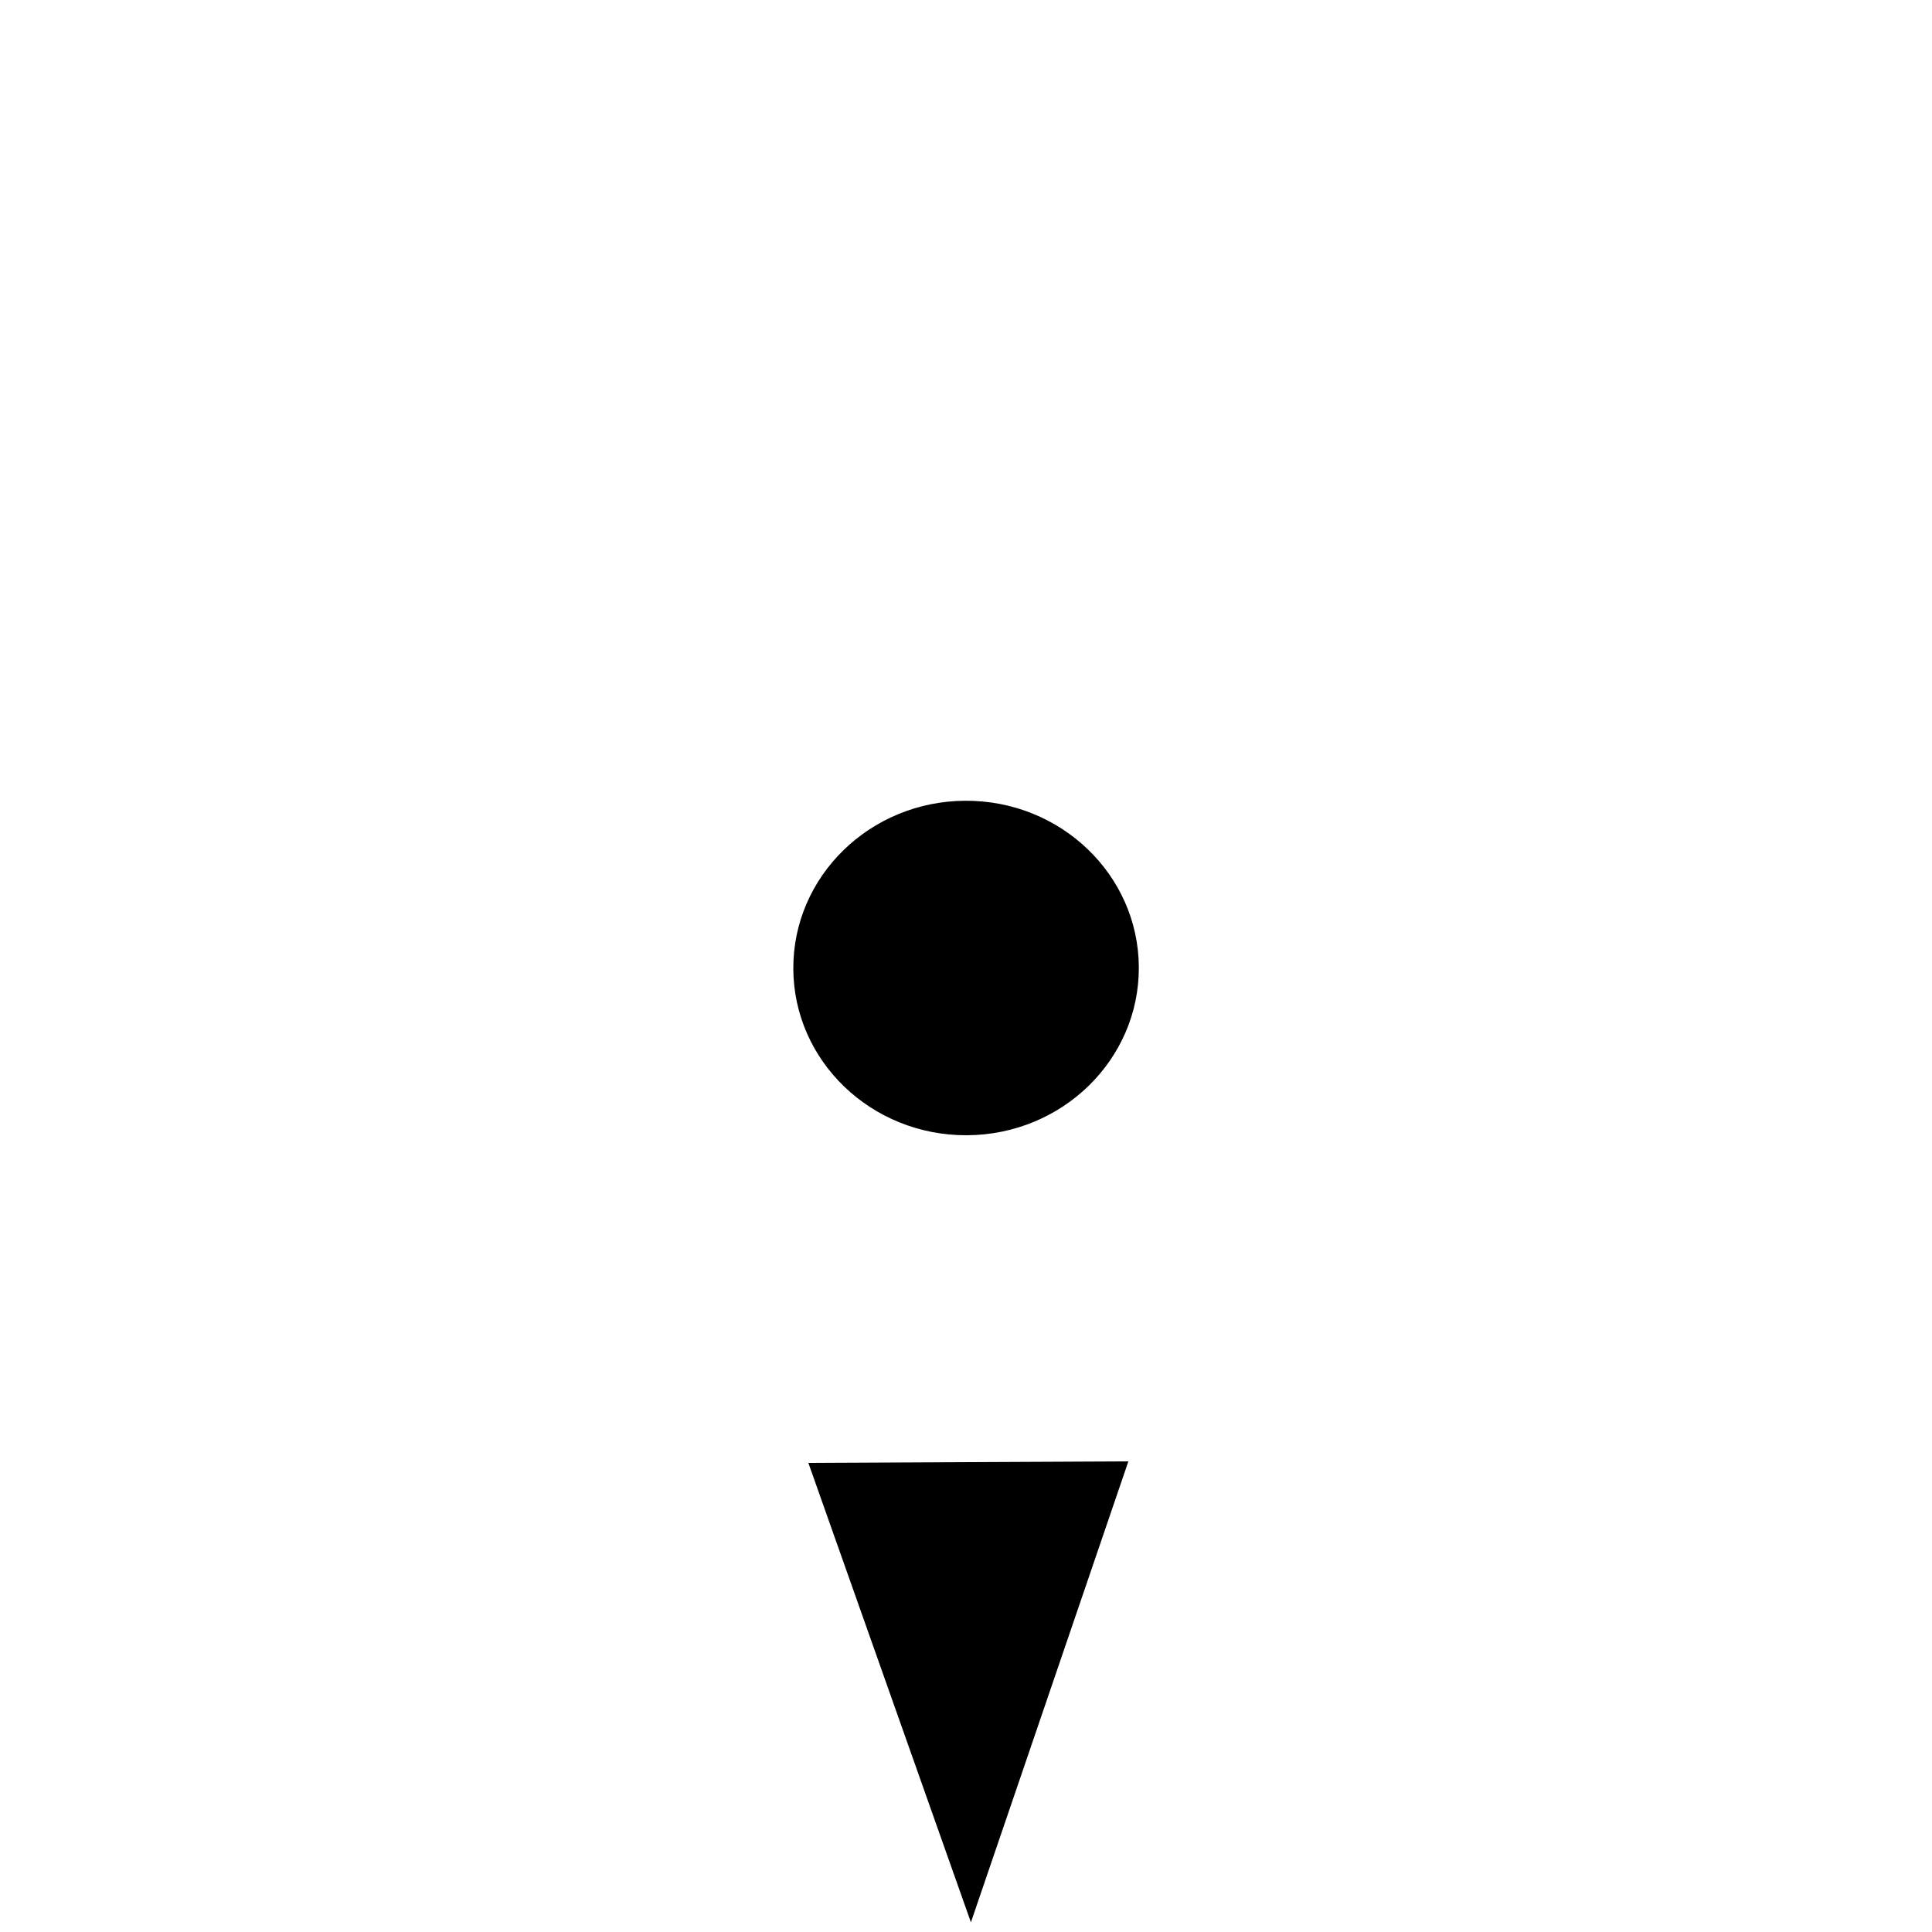
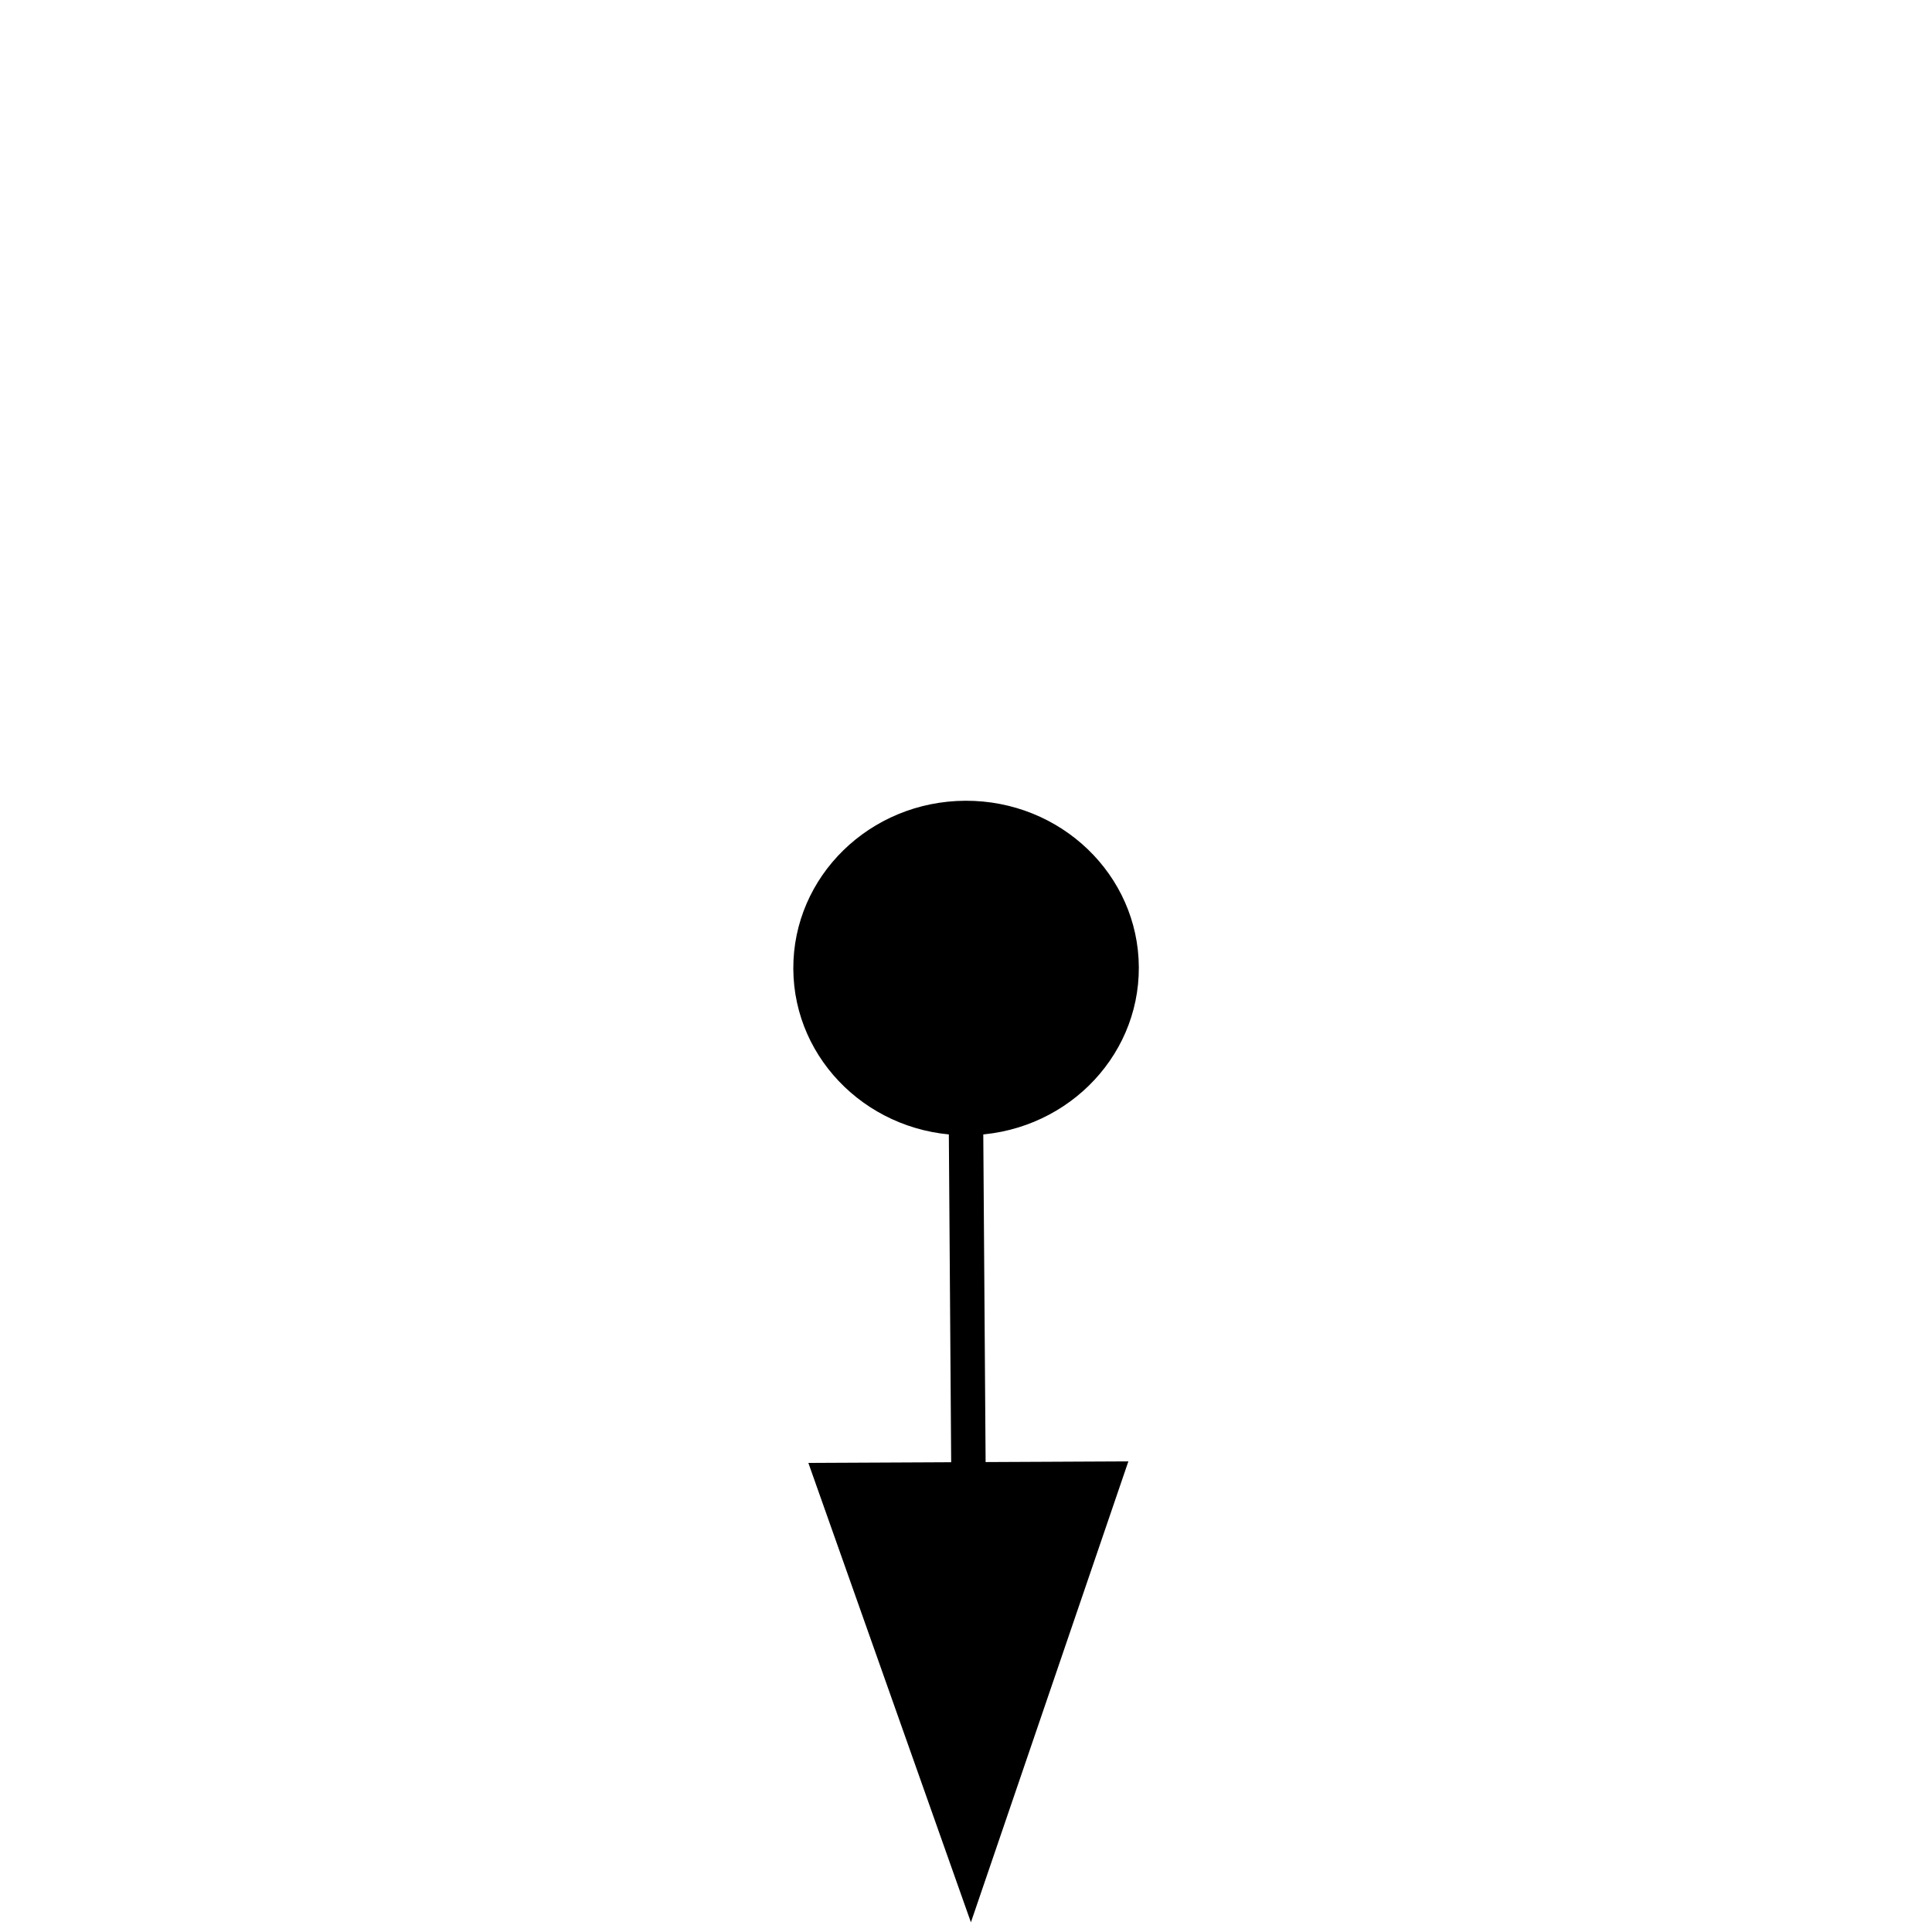
<svg xmlns="http://www.w3.org/2000/svg" width="136.0" height="136.0" version="1.1" id="svg10" viewBox="-18.68 -55.39 136.0 136.0">
  <defs id="defs14" />
  <g id="g8">
    <path stroke="none" fill="param(fill)" fill-opacity="param(fill-opacity) 1" d="M61.486 12.696c.03 6.501-5.39 11.797-12.106 11.828-6.717.03-12.186-5.215-12.216-11.716-.03-6.504 5.39-11.799 12.107-11.83 6.716-.032 12.185 5.215 12.215 11.718z" id="path2" />
-     <path stroke-miterlimit="8" d="m 49.324,24.394 0.167,23.495" id="path4" stroke="param(fill)" stroke-opacity="param(fill-opacity) 1" style="fill:none;stroke-width:2.424;stroke-miterlimit:8;stroke-opacity:1" />
+     <path stroke="none" fill="param(fill)" fill-opacity="param(fill-opacity) 1" d="M48.112 24.402L50.536 24.385 50.703 47.880 48.279 47.897z" id="path4" />
    <path stroke="none" fill="param(fill)" fill-opacity="param(fill-opacity) 1" d="M49.666 79.928L60.75 47.48l-22.527.108z" id="path6" />
  </g>
</svg>
